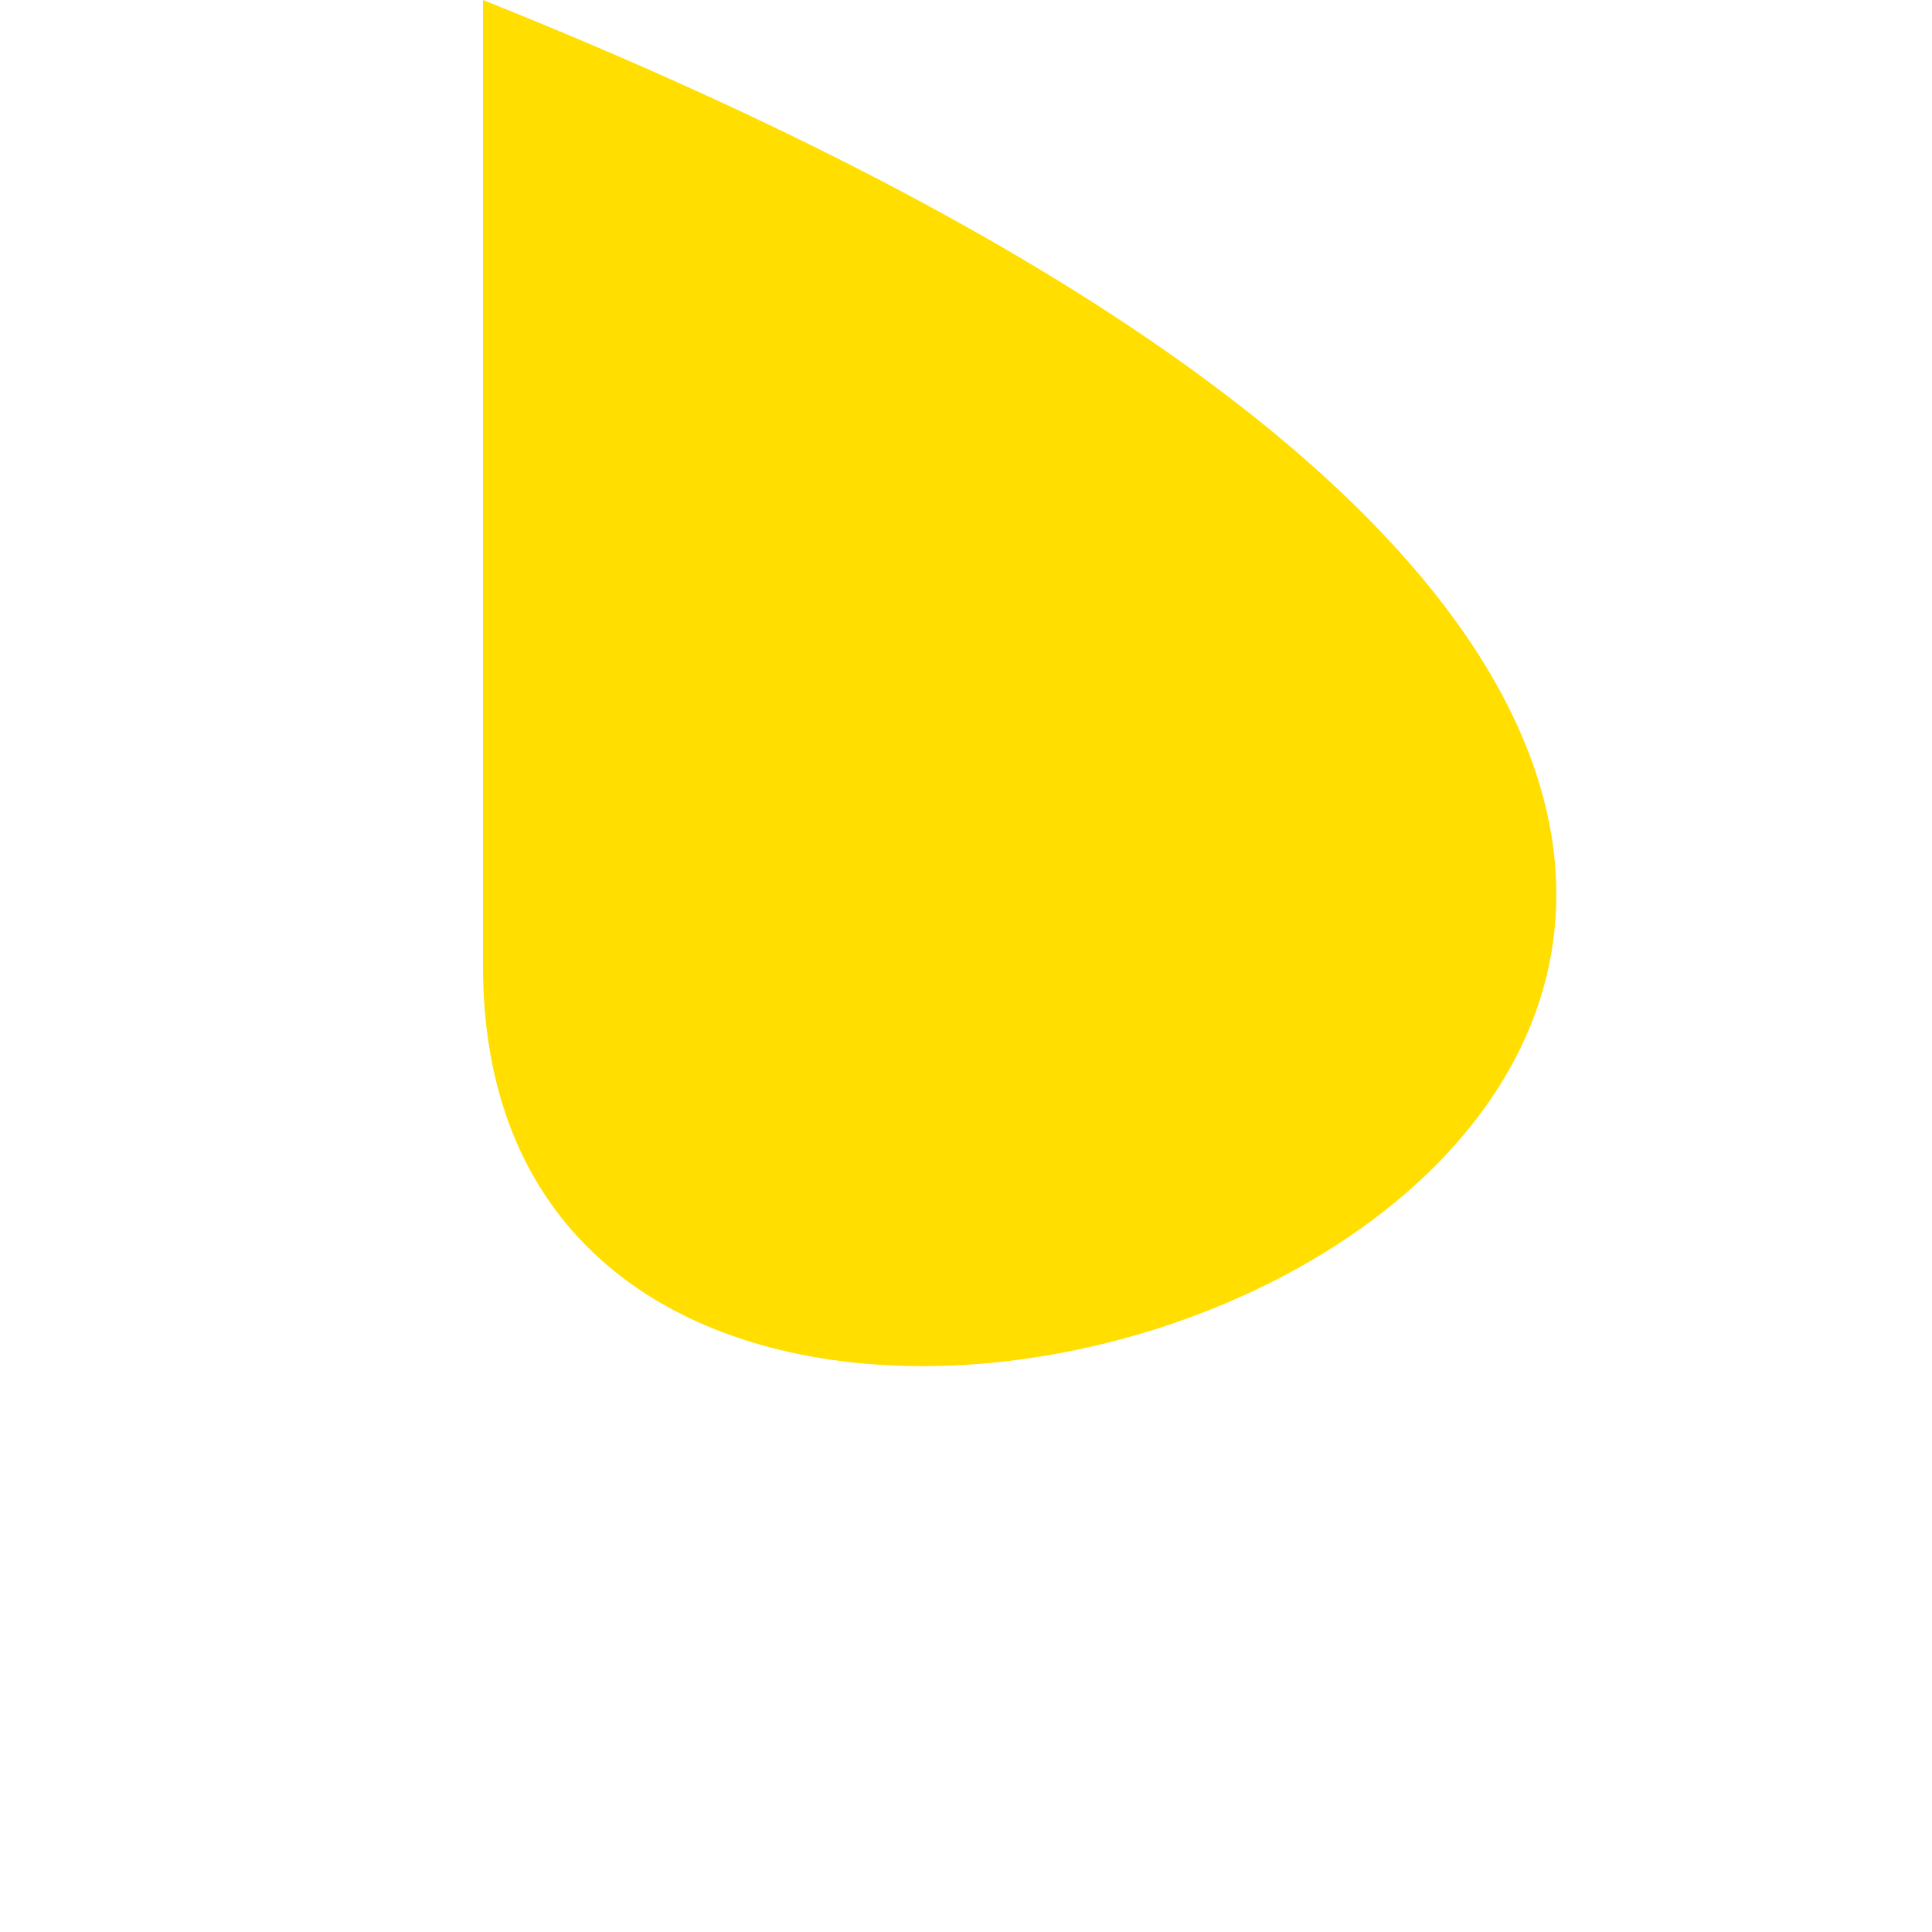
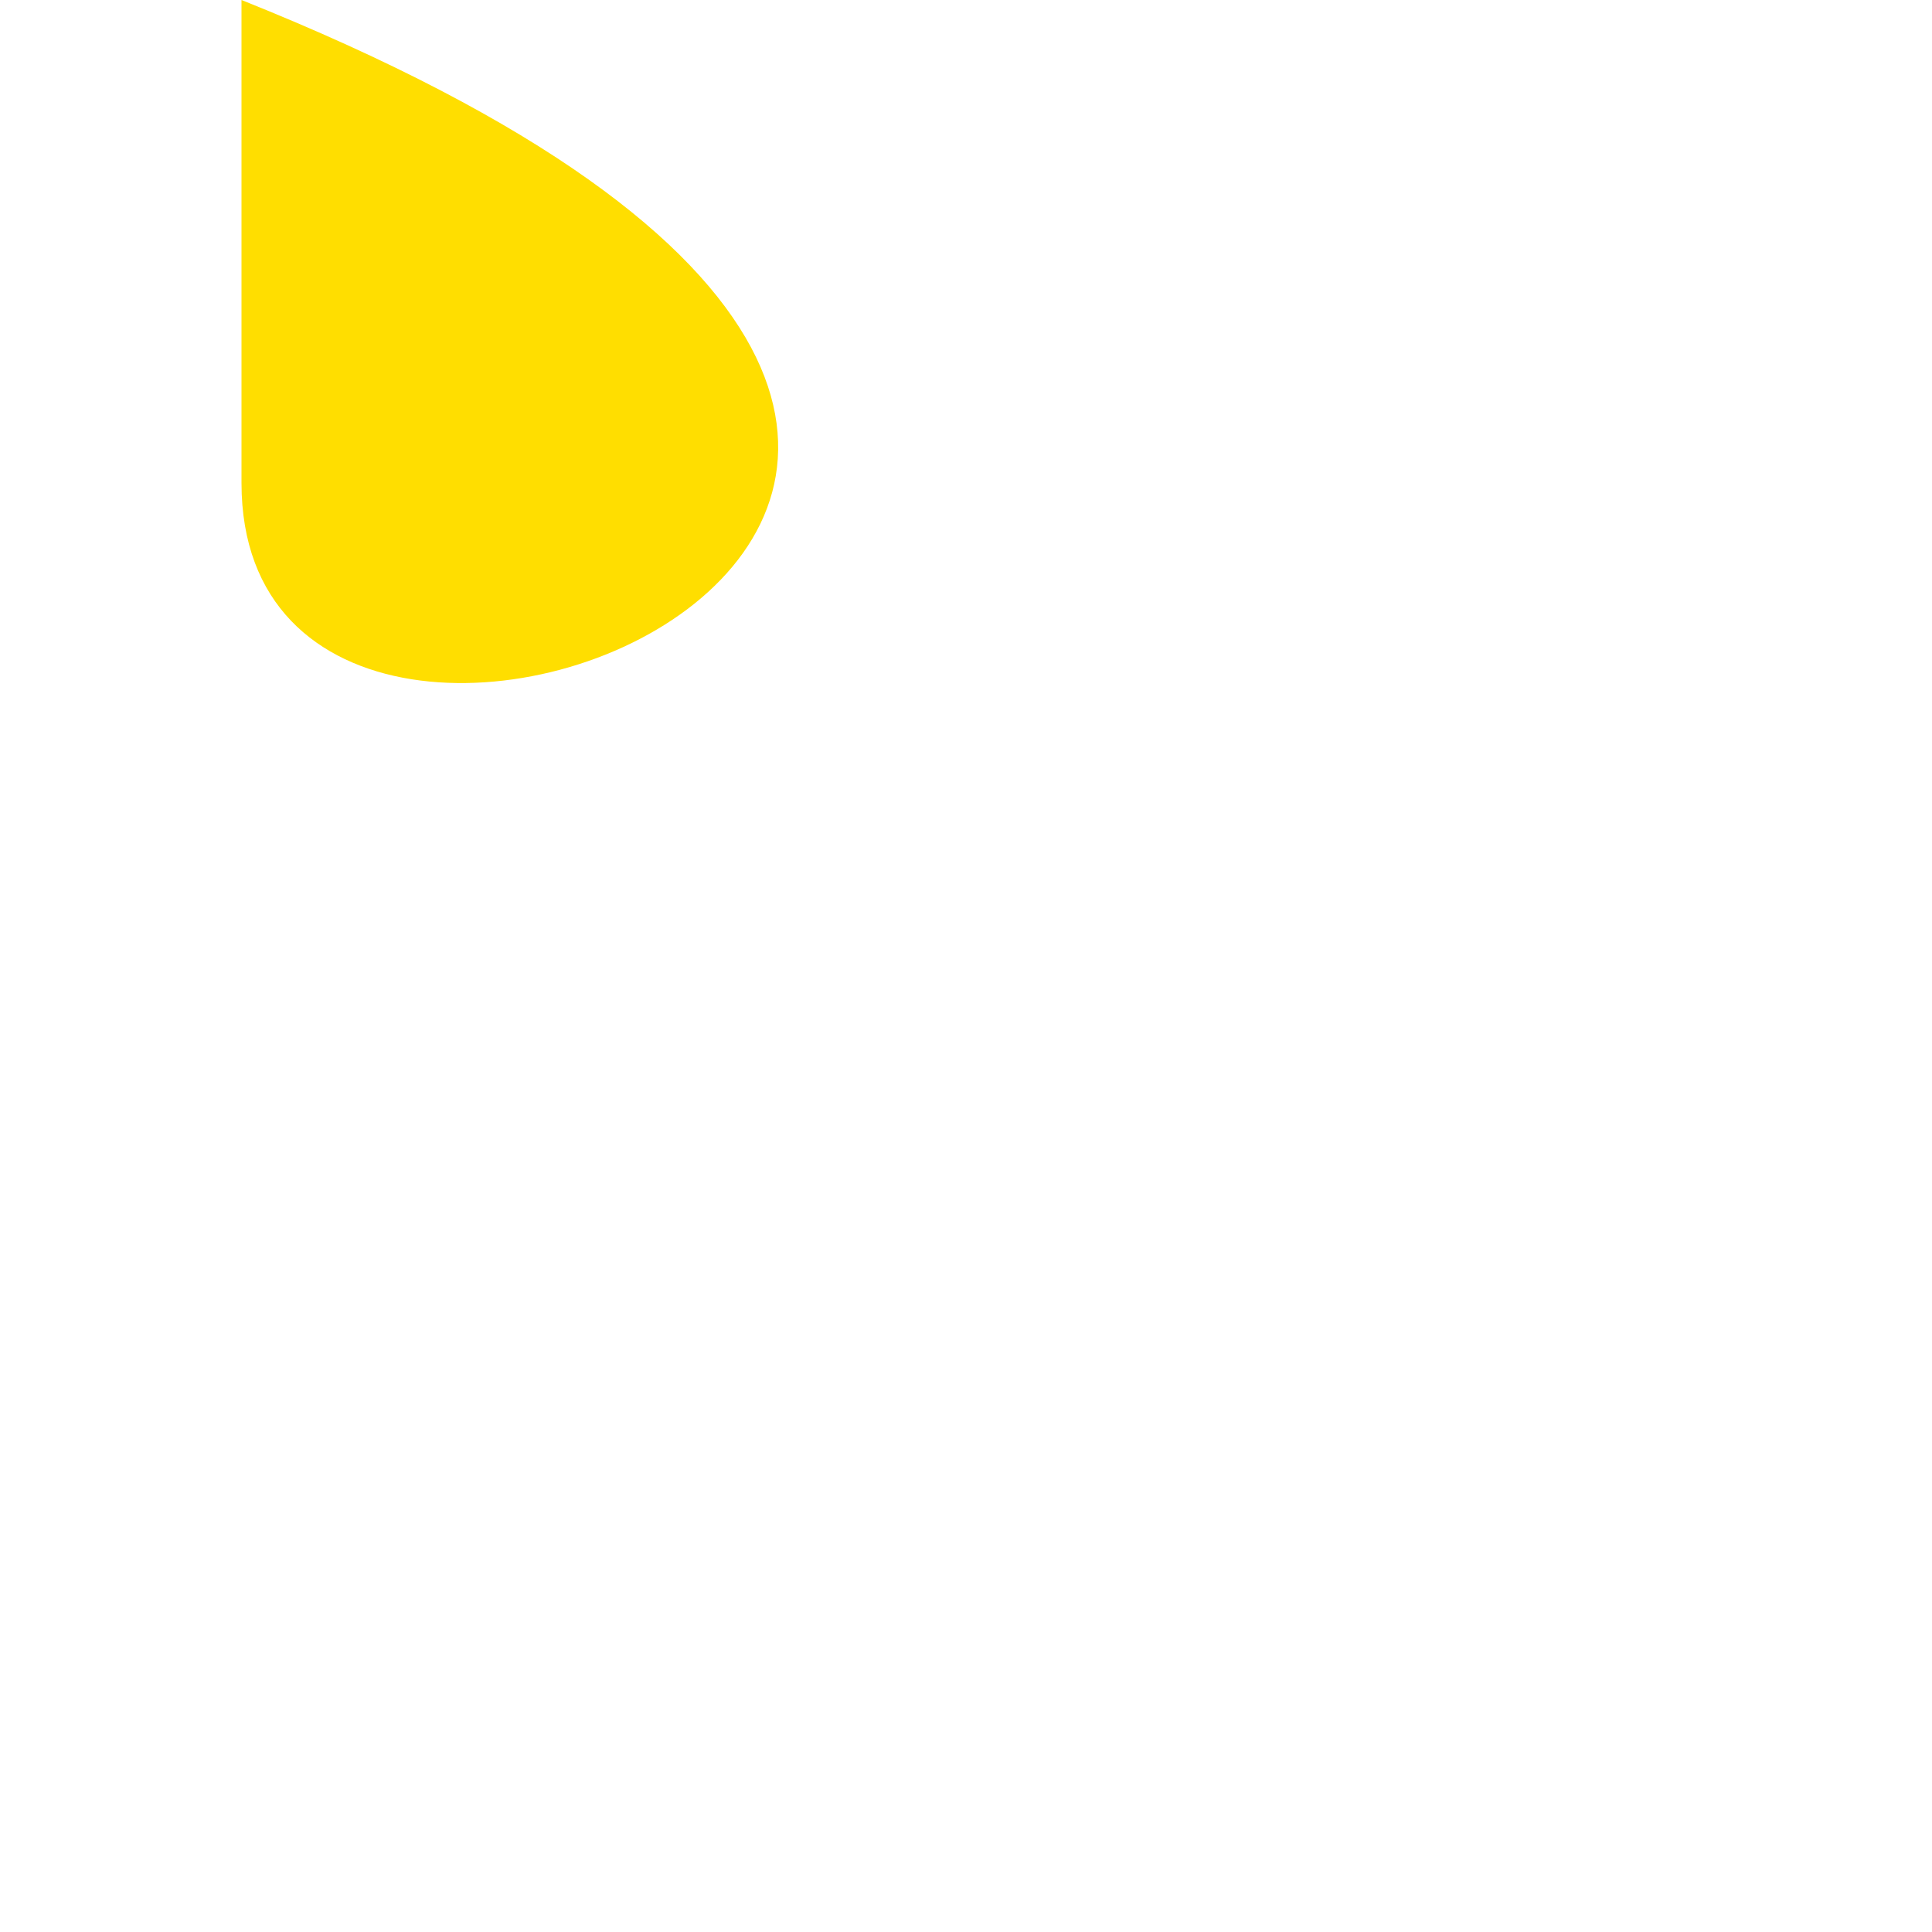
- <svg xmlns="http://www.w3.org/2000/svg" version="1.0" width="543px" height="543px" viewBox="0 0 100 100" preserveAspectRatio="xMidYMid meet">
+ <svg xmlns="http://www.w3.org/2000/svg" version="1.0" width="543px" height="543px" viewBox="0 0 200 200" preserveAspectRatio="xMidYMid meet">
  <g id="layer1" fill="#ffde00" stroke="none">
    <path d="M25 50 c0 50 125 0 0 -50" />
  </g>
</svg>
